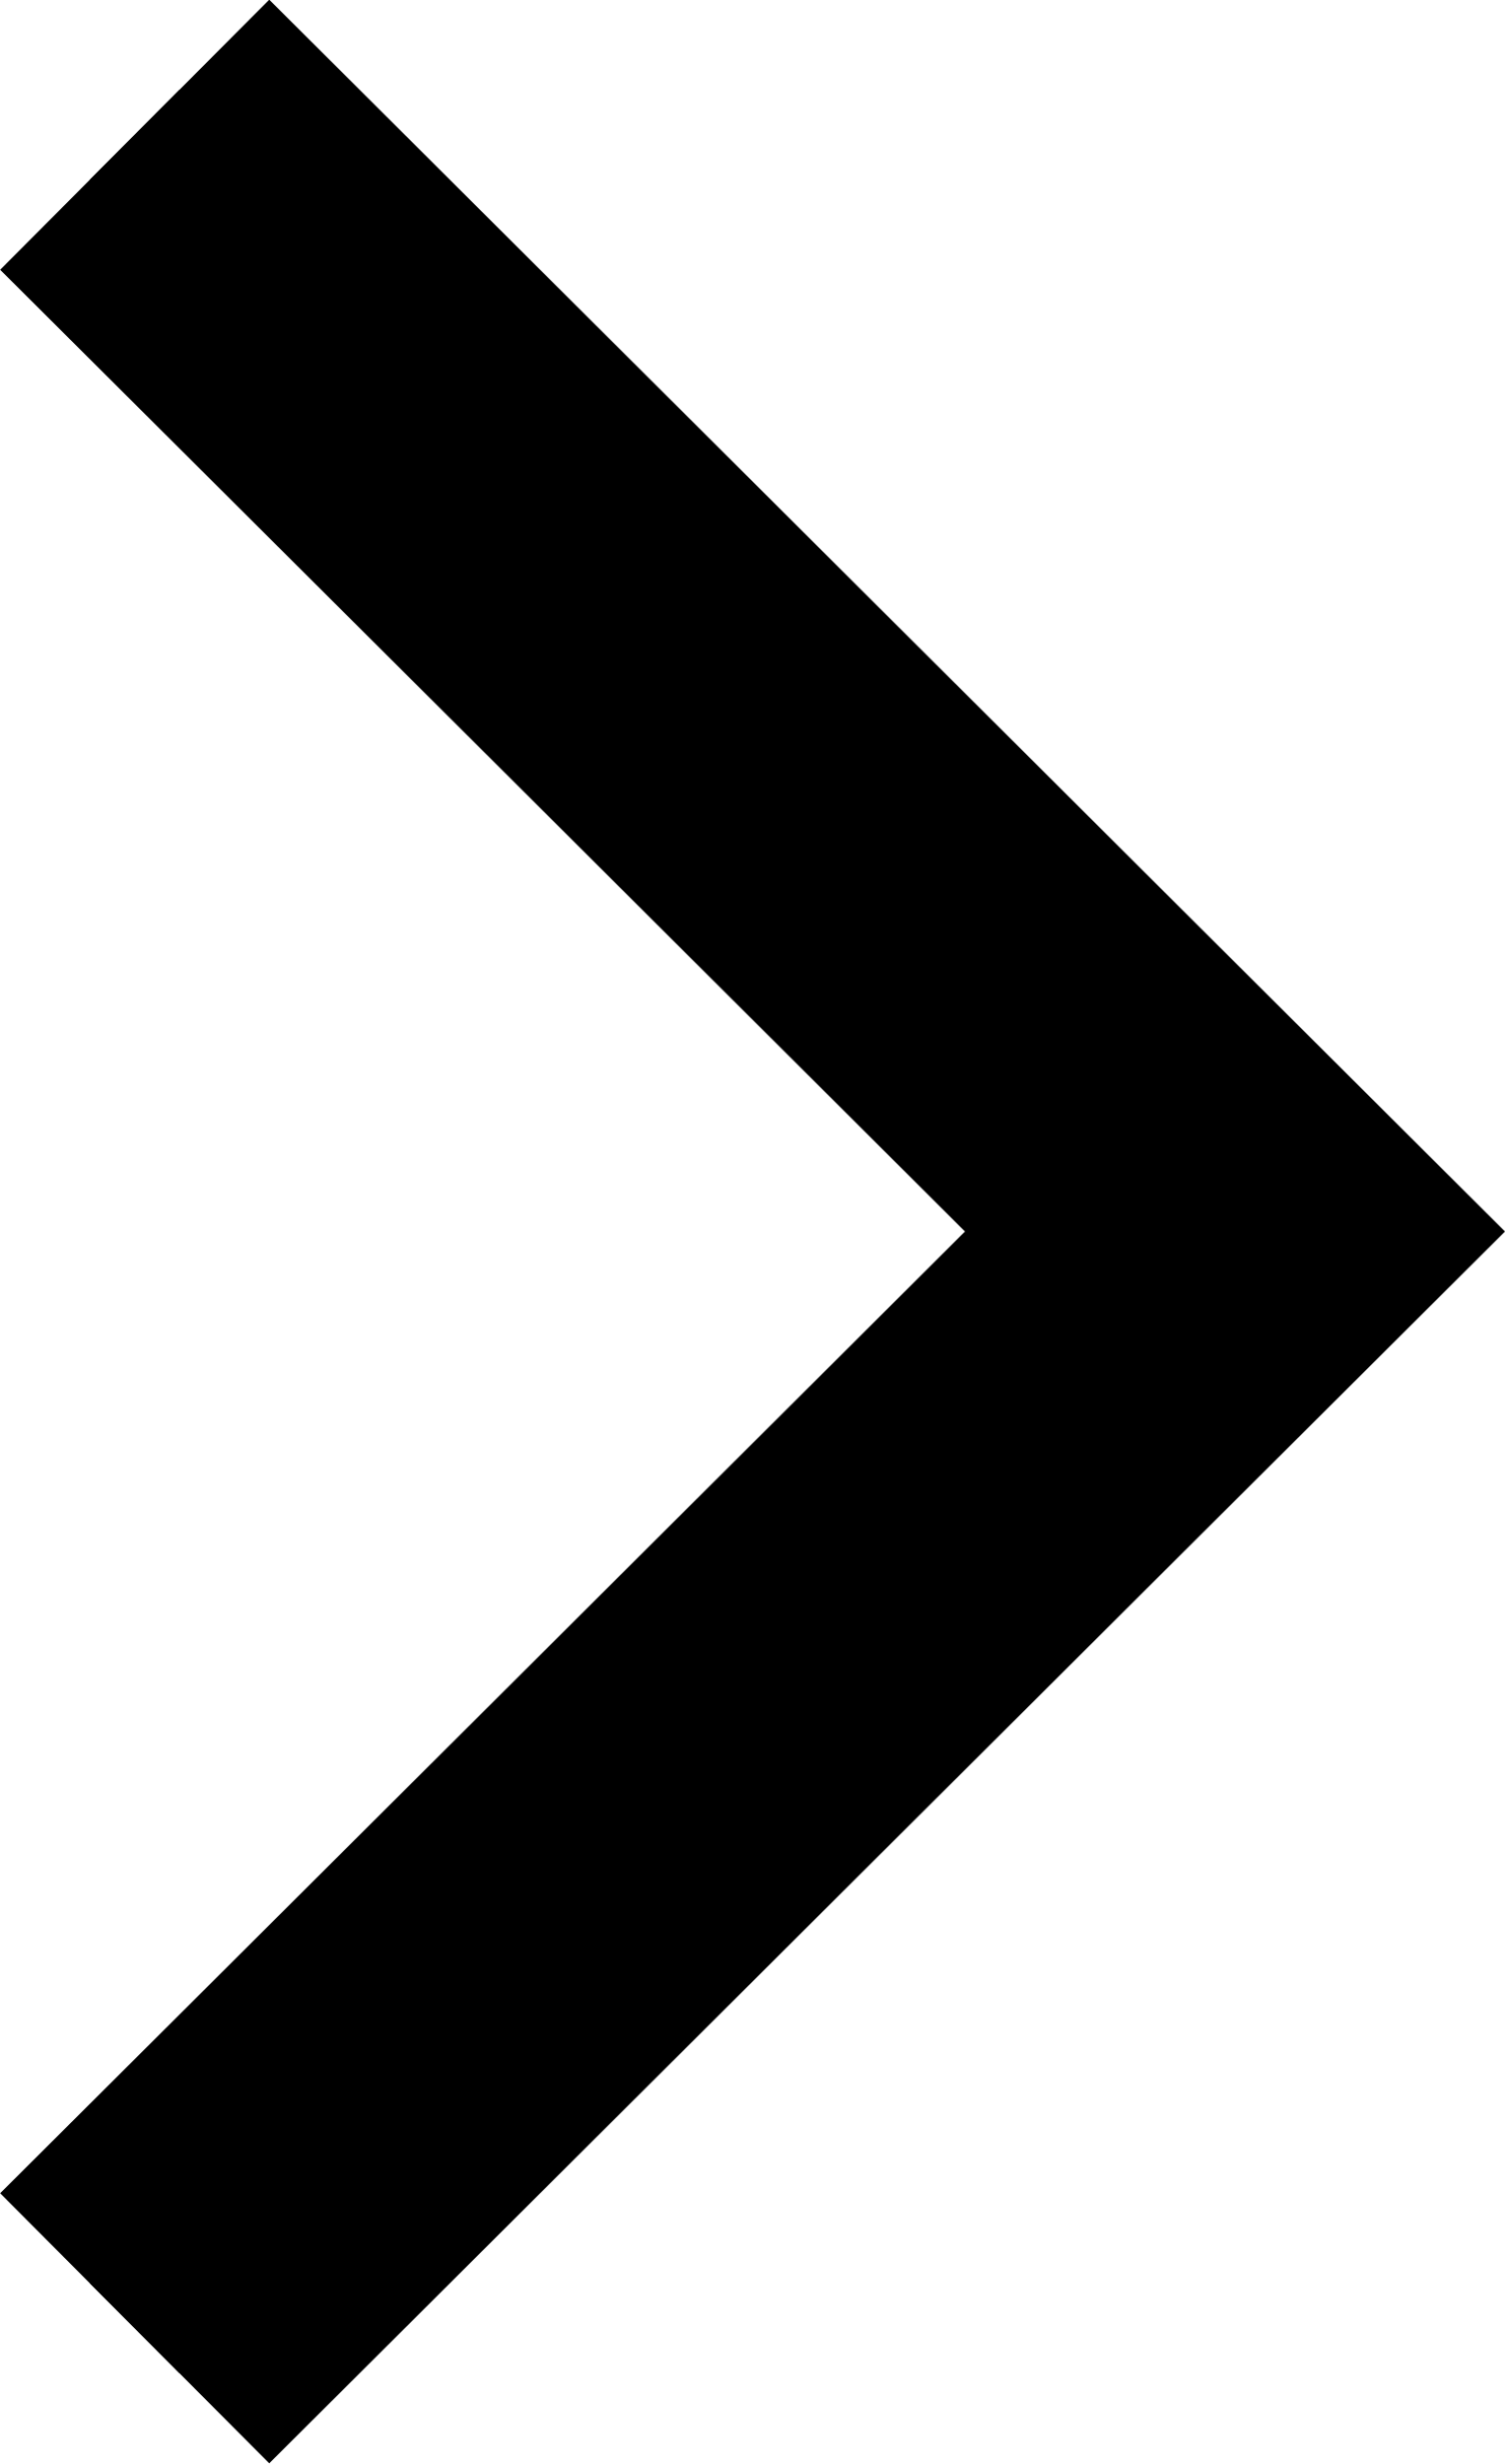
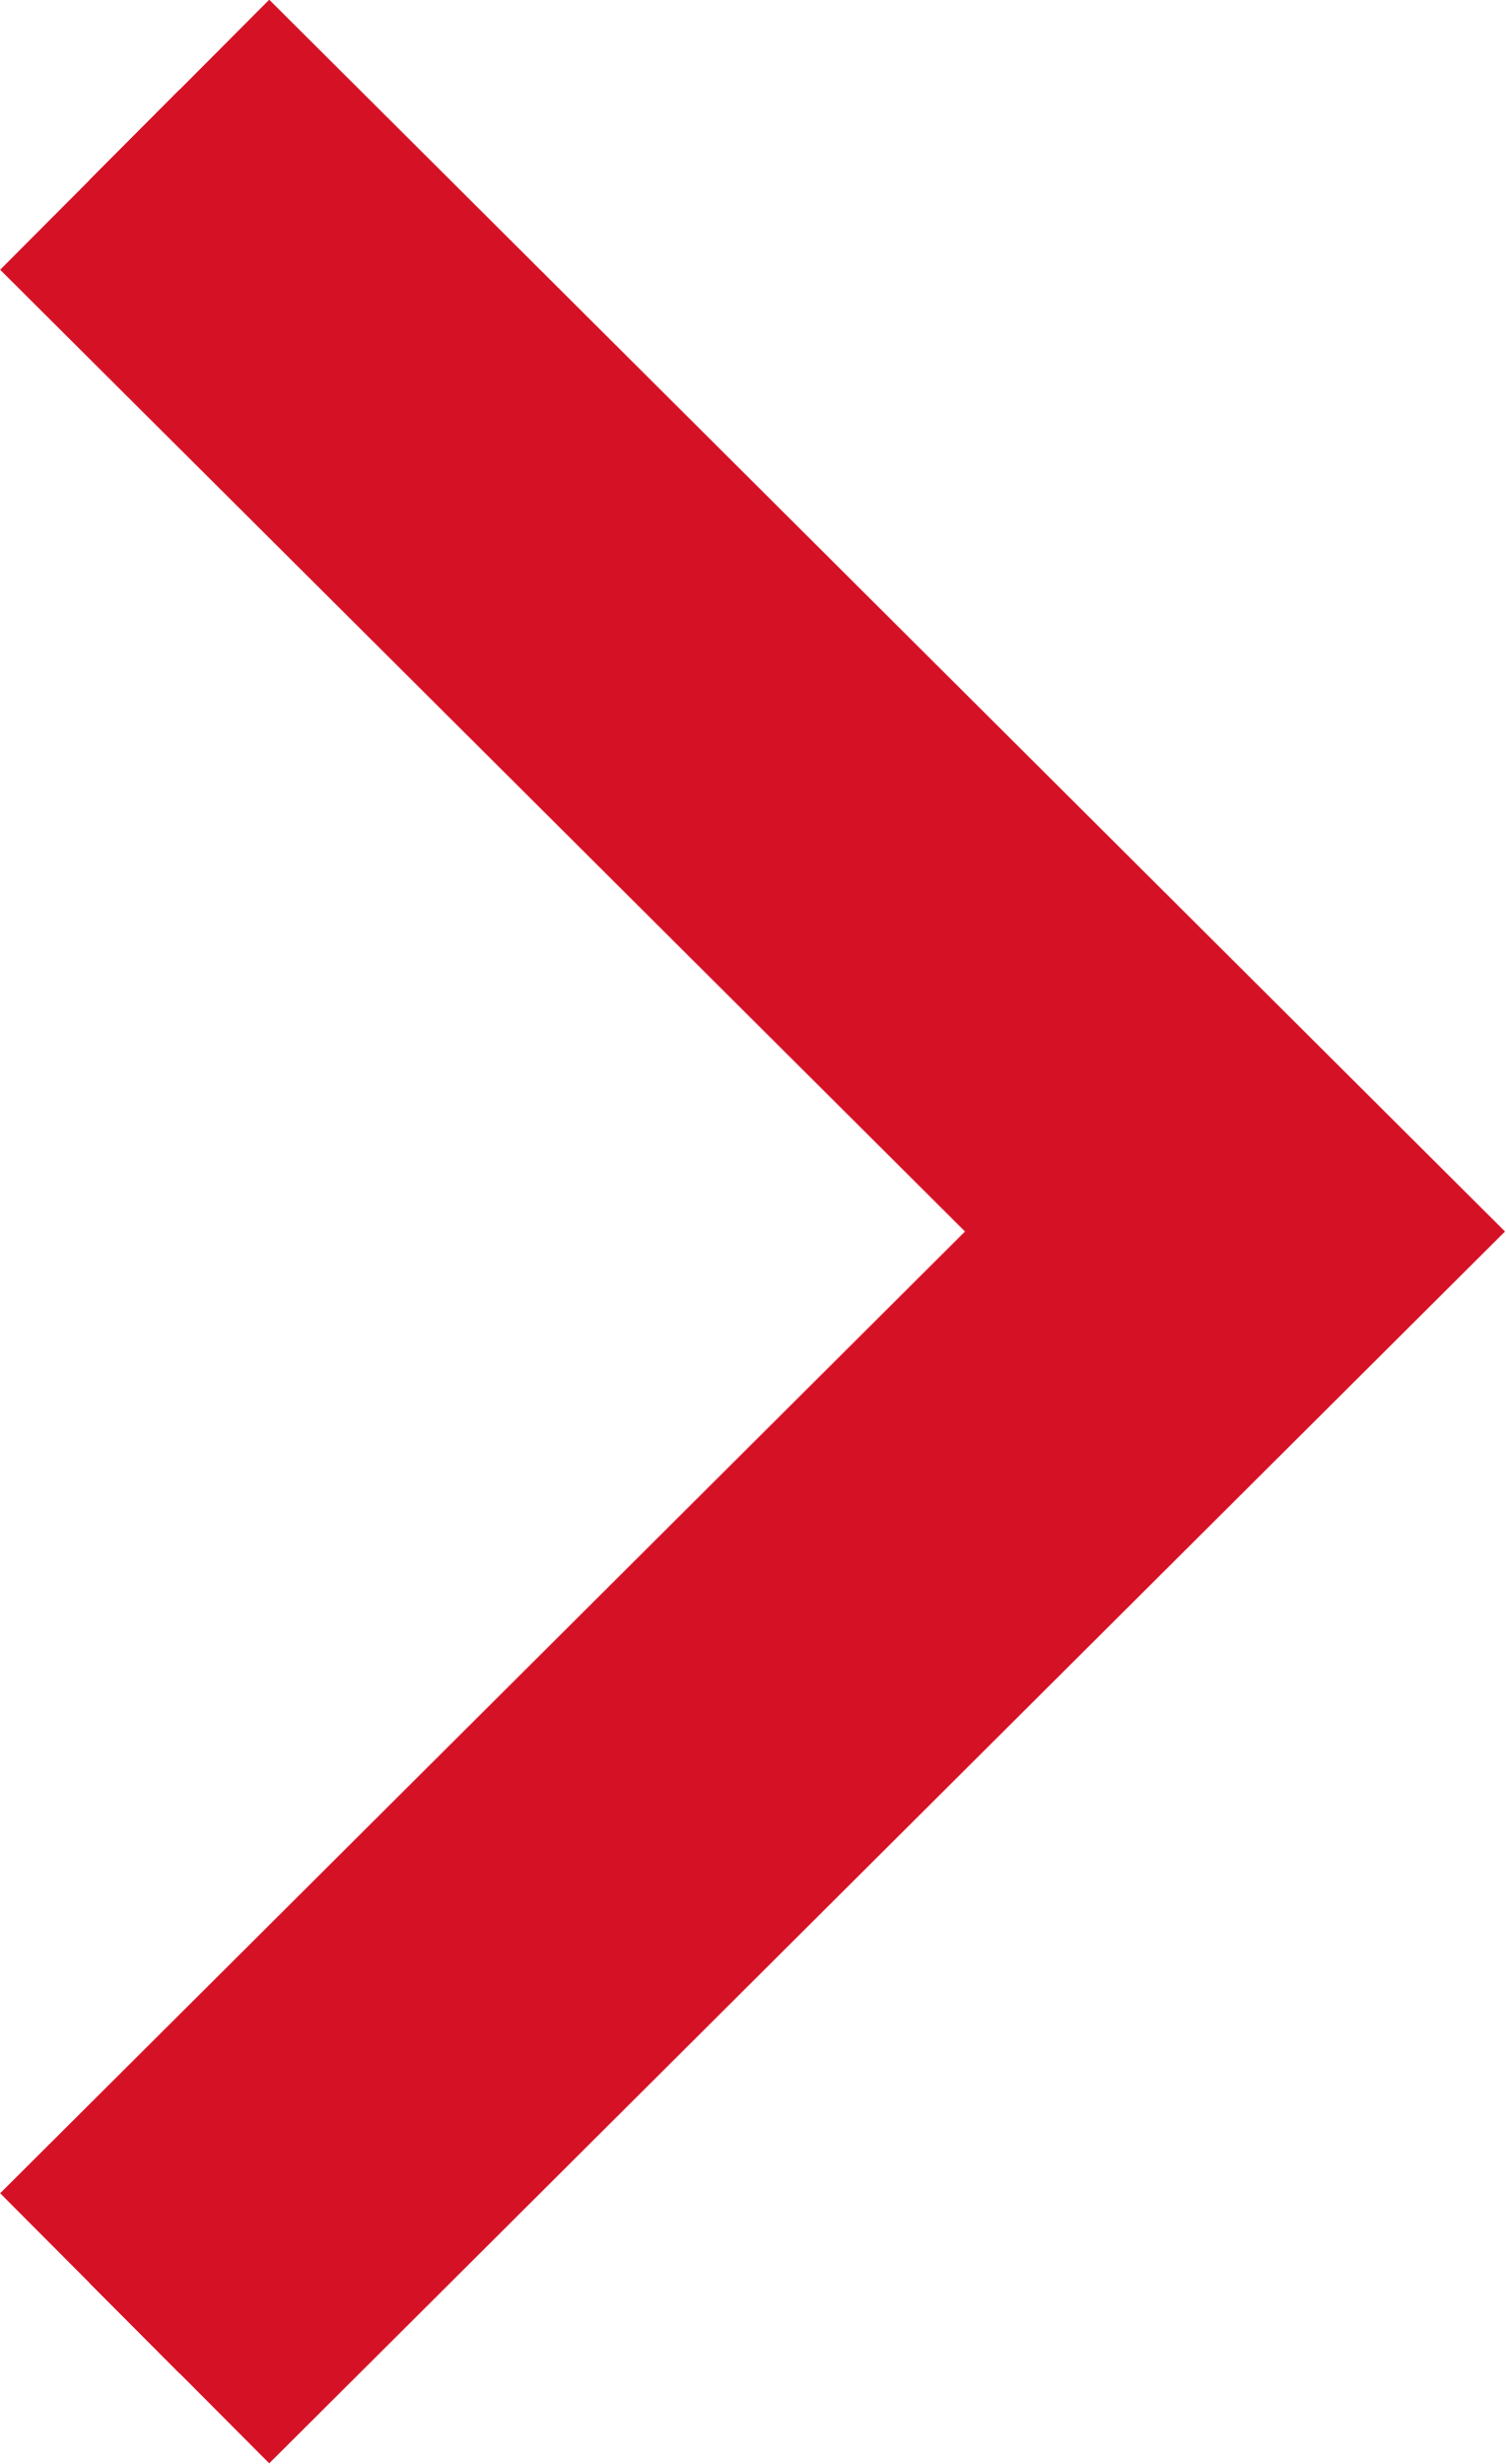
<svg xmlns="http://www.w3.org/2000/svg" viewBox="0 0 11.85 19.38">
  <defs>
-     <style>.cls-1,.cls-2{fill:none;stroke:#000;}.cls-1{stroke-miterlimit:10;}.cls-2{stroke-width:3px;}</style>
+     <style>.cls-1,.cls-2{fill:none;stroke:#d51125;}.cls-1{stroke-miterlimit:10;}.cls-2{stroke-width:3px;}</style>
  </defs>
  <g id="Calque_2" data-name="Calque 2">
    <g id="Calque_1-2" data-name="Calque 1">
      <path id="arrow" class="cls-1" d="M1.06,1.06,9.72,9.69,1.06,18.32" />
      <path id="arrow-2" data-name="arrow" class="cls-2" d="M1.06,1.06,9.72,9.69,1.06,18.32" />
    </g>
  </g>
</svg>
